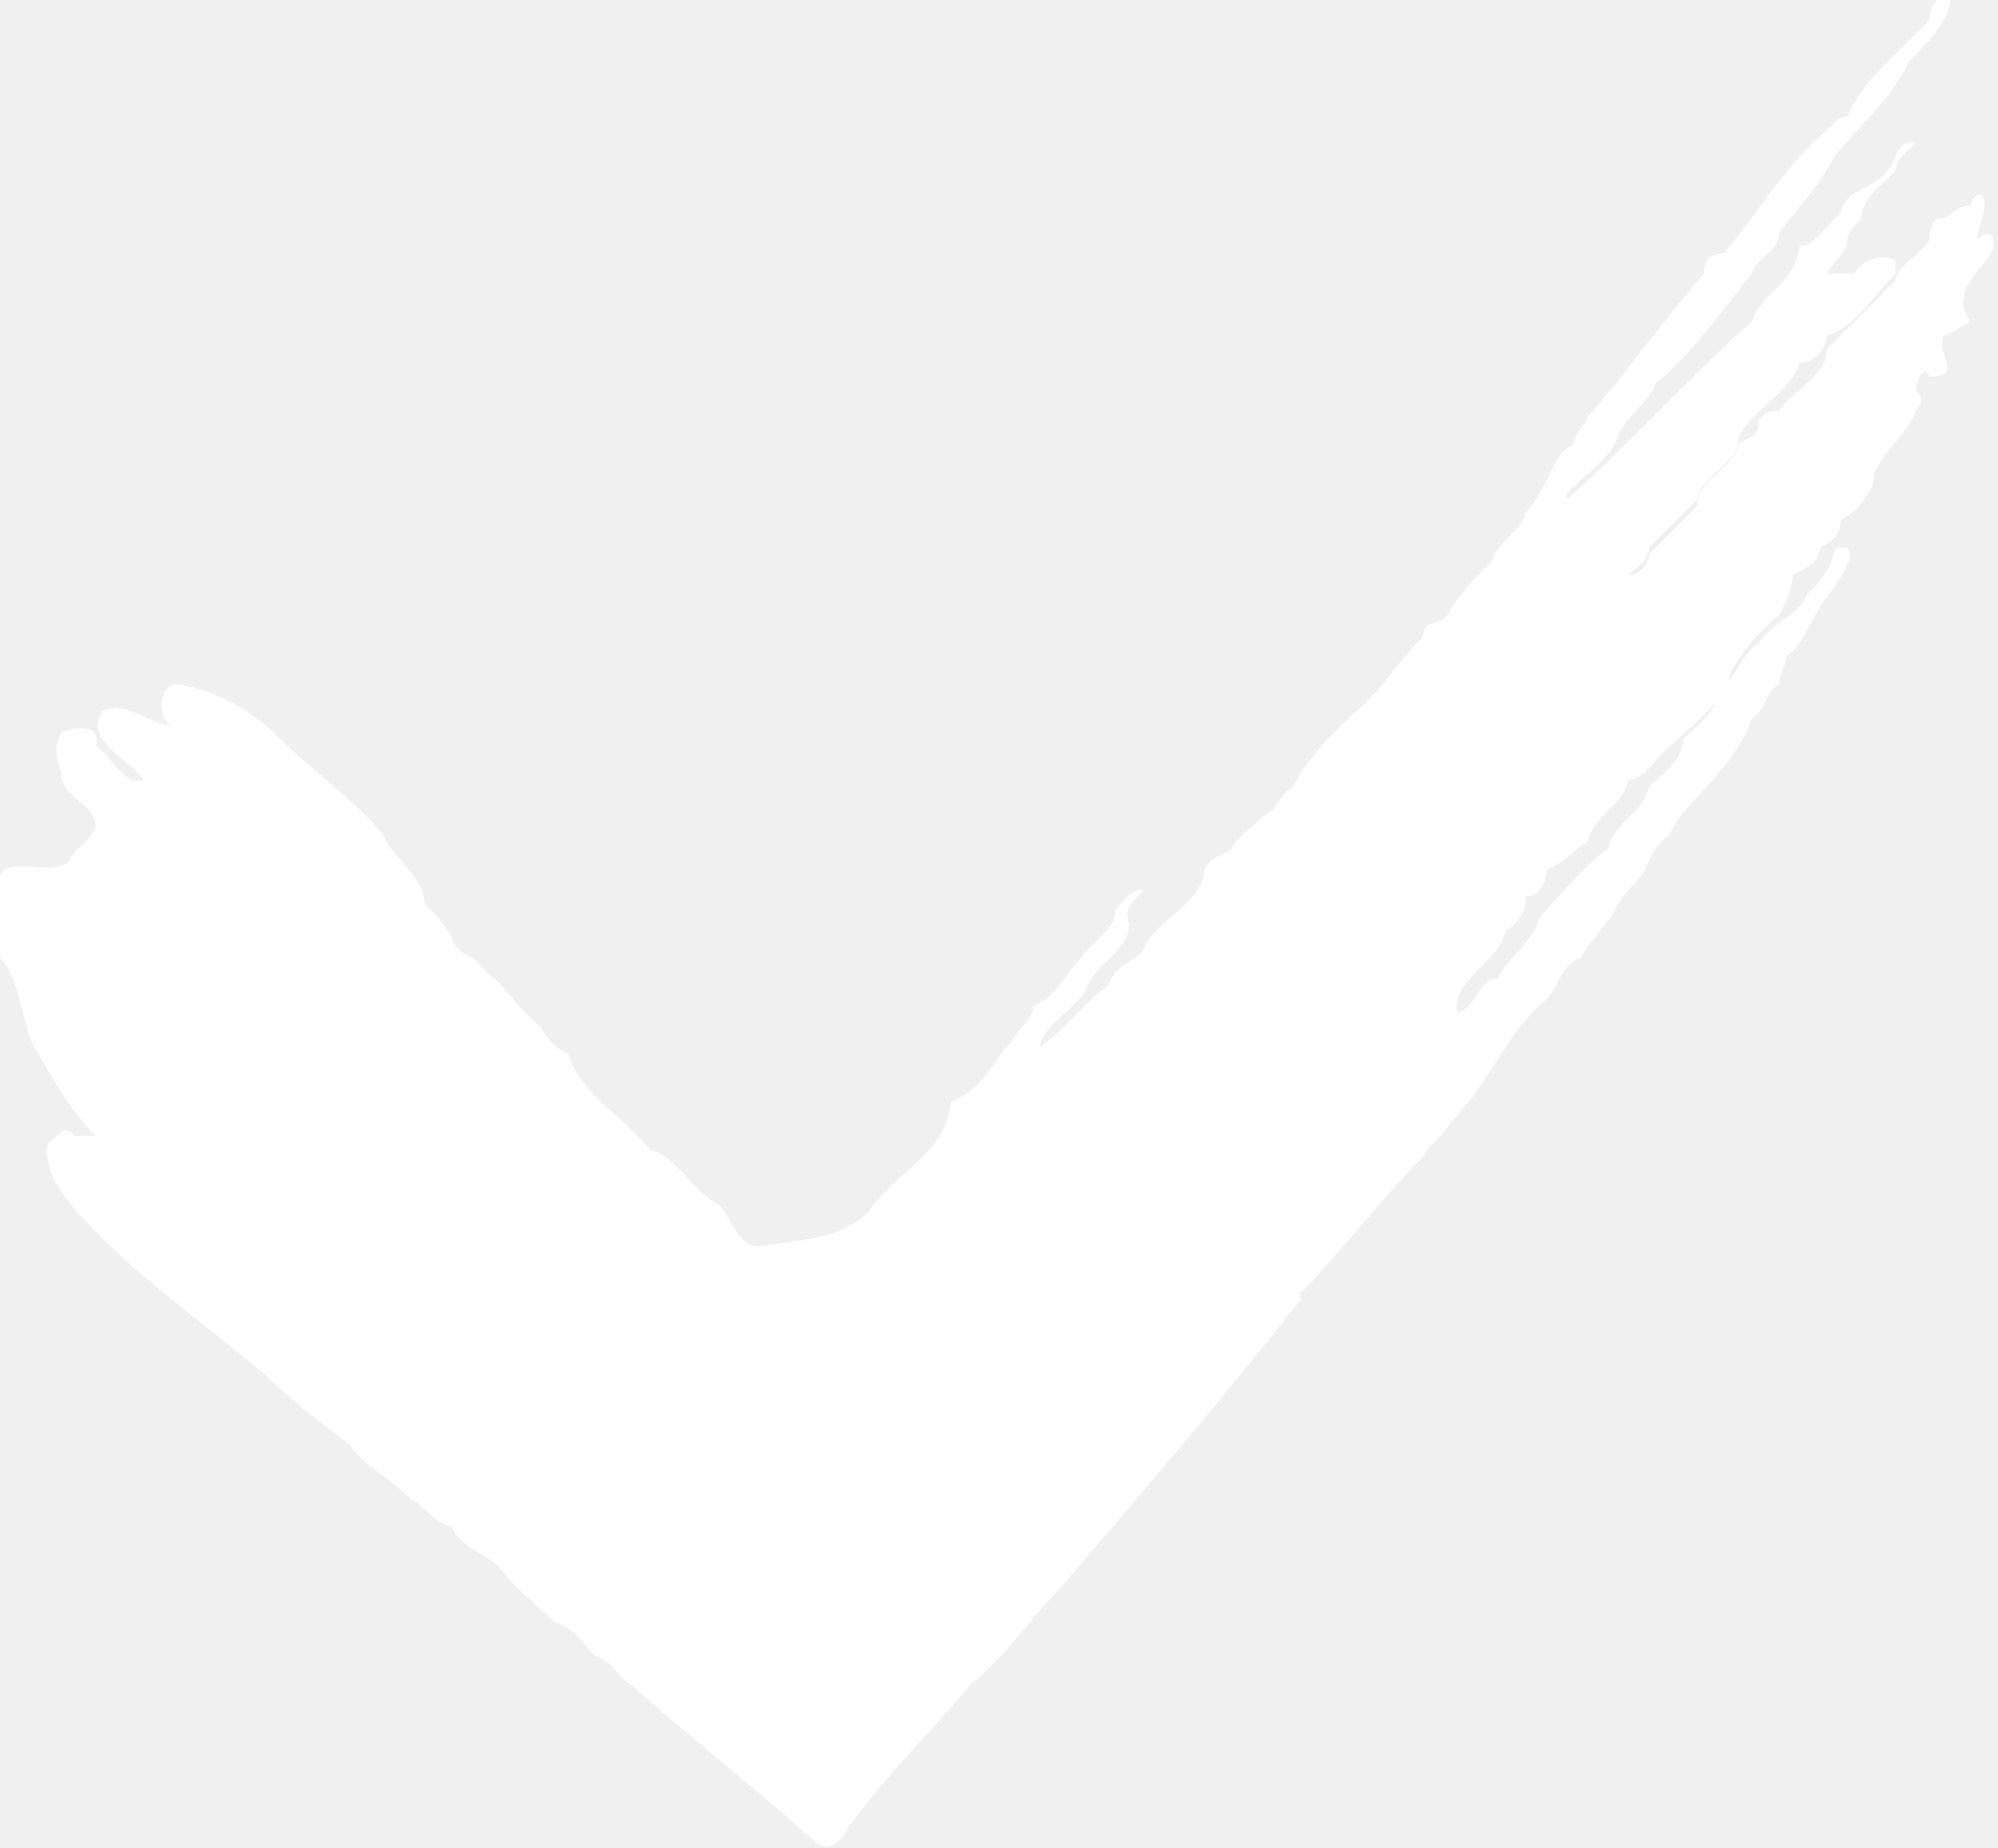
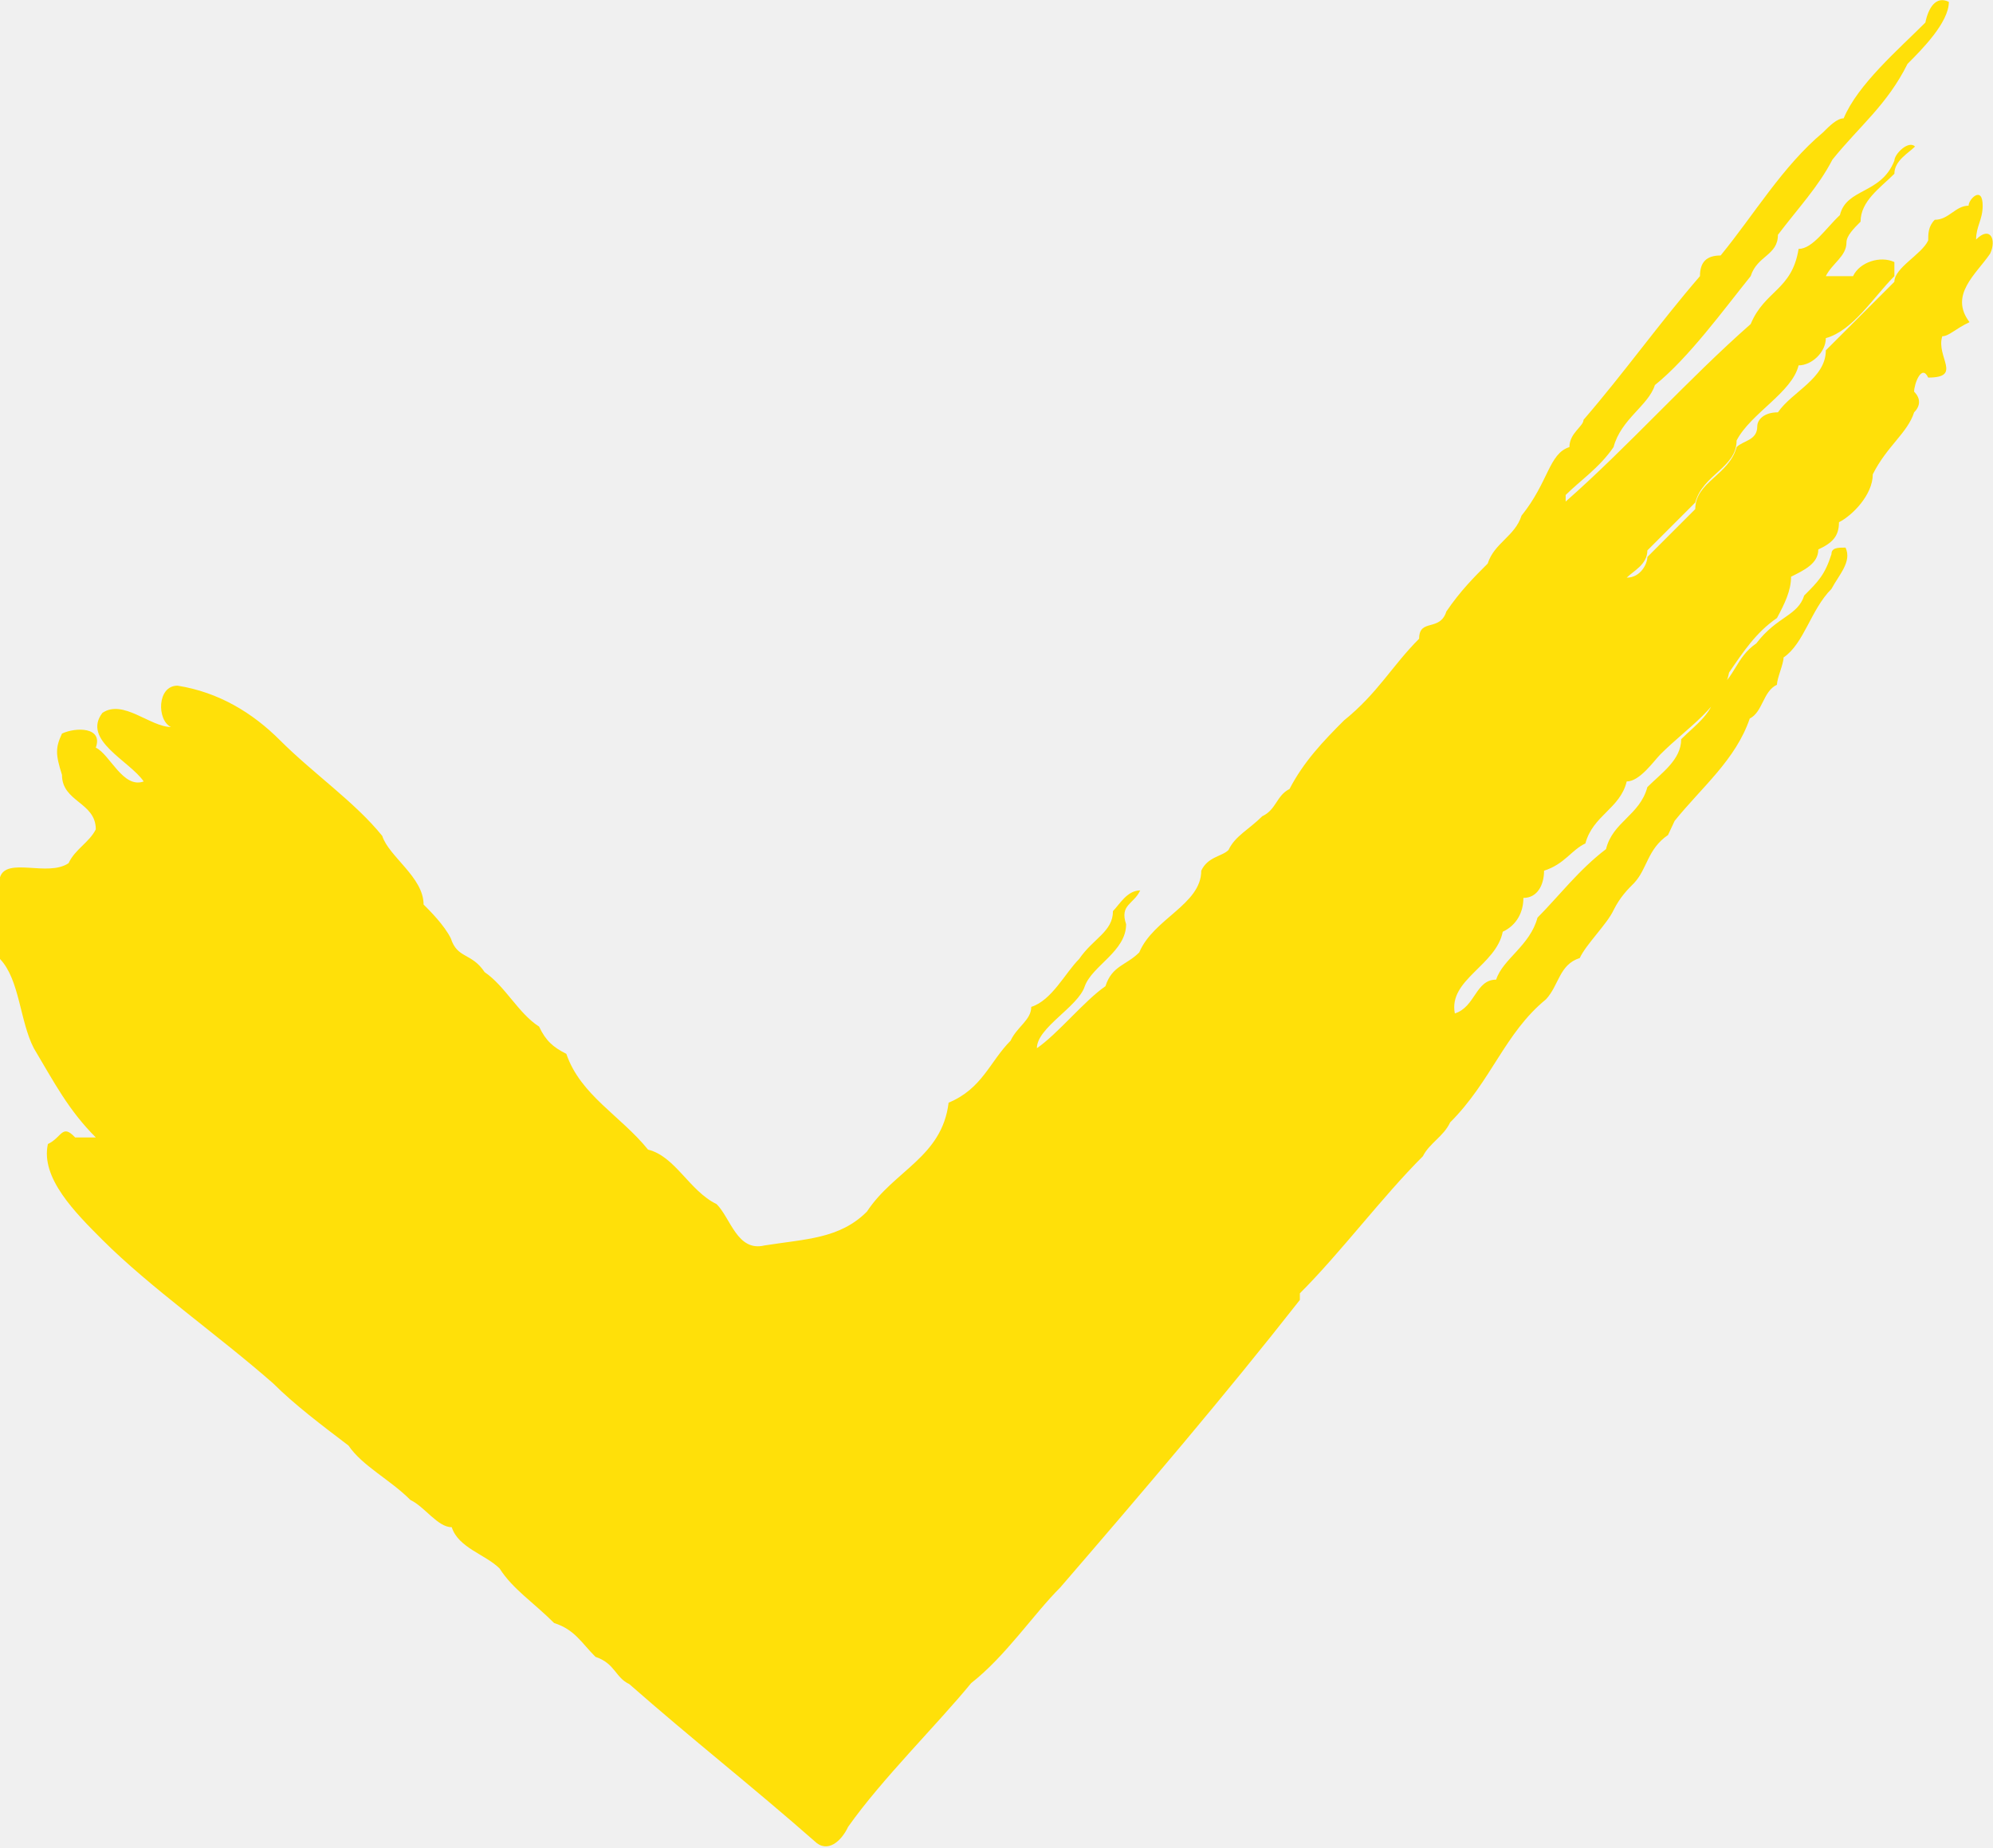
- <svg xmlns="http://www.w3.org/2000/svg" viewBox="0 0 29.2 27" fill="#ffffff">
-   <path d="M28.5,0c0,0.3-0.4,0.7-0.6,0.9c-0.3,0.6-0.7,0.9-1.1,1.4c-0.2,0.4-0.5,0.7-0.8,1.1c0,0.3-0.3,0.3-0.4,0.6  c-0.4,0.5-0.9,1.2-1.4,1.6c-0.1,0.3-0.5,0.5-0.6,0.9c-0.2,0.3-0.5,0.5-0.7,0.7l0,0.1c0.9-0.8,1.8-1.8,2.7-2.6  c0.2-0.5,0.6-0.5,0.7-1.1c0.2,0,0.4-0.3,0.6-0.5c0.1-0.4,0.6-0.3,0.8-0.8c0-0.1,0.2-0.3,0.3-0.2c-0.1,0.1-0.3,0.2-0.3,0.4  c-0.2,0.2-0.5,0.4-0.5,0.7c-0.1,0.1-0.2,0.2-0.2,0.3c0,0.2-0.2,0.3-0.3,0.5c0.1,0,0.3,0,0.4,0c0.1-0.2,0.4-0.3,0.6-0.2V4  c-0.3,0.3-0.6,0.8-1,0.9c0,0.2-0.2,0.4-0.4,0.4c-0.1,0.4-0.7,0.7-0.9,1.1c0,0.4-0.5,0.5-0.6,0.9c-0.2,0.2-0.5,0.5-0.7,0.7  c0,0.2-0.2,0.3-0.3,0.4c0.2,0,0.3-0.2,0.3-0.3c0.2-0.2,0.5-0.5,0.7-0.7c0-0.4,0.5-0.5,0.6-0.9c0.1-0.1,0.3-0.1,0.3-0.3  c0-0.1,0.1-0.2,0.3-0.2c0.2-0.3,0.7-0.5,0.7-0.9c0.3-0.3,0.7-0.7,1-1c0-0.2,0.4-0.4,0.5-0.6c0-0.1,0-0.2,0.1-0.3  c0.2,0,0.3-0.2,0.5-0.2C28.8,2.9,29,2.7,29,3c0,0.2-0.1,0.3-0.1,0.5c0.2-0.2,0.3,0,0.2,0.2c-0.2,0.3-0.6,0.6-0.3,1  c-0.2,0.1-0.3,0.2-0.4,0.2c-0.1,0.3,0.3,0.6-0.2,0.6C28.1,5.3,28,5.6,28,5.7c0.1,0.1,0.1,0.2,0,0.3c-0.1,0.3-0.4,0.5-0.6,0.9  c0,0.3-0.3,0.6-0.5,0.7c0,0.2-0.1,0.3-0.3,0.4c0,0.2-0.2,0.3-0.4,0.4C26.2,8.6,26.1,8.8,26,9c-0.3,0.2-0.5,0.5-0.7,0.8  c-0.1,0.5-0.6,0.8-1,1.2c-0.1,0.1-0.3,0.4-0.5,0.4c-0.1,0.4-0.5,0.5-0.6,0.9c-0.2,0.1-0.3,0.3-0.6,0.4c0,0.2-0.1,0.4-0.3,0.4  c0,0.2-0.1,0.4-0.3,0.5c-0.1,0.5-0.8,0.7-0.7,1.2c0.3-0.1,0.3-0.5,0.6-0.5c0.1-0.3,0.5-0.5,0.6-0.9c0.3-0.3,0.6-0.7,1-1  c0.1-0.4,0.5-0.5,0.6-0.9c0.2-0.2,0.5-0.4,0.5-0.7c0.2-0.2,0.5-0.4,0.5-0.7c0.3-0.2,0.3-0.5,0.6-0.7C26,9,26.3,9,26.4,8.7  c0.2-0.2,0.3-0.3,0.4-0.6C26.8,8,26.9,8,27,8c0.1,0.2-0.1,0.4-0.2,0.6c-0.3,0.3-0.4,0.8-0.7,1c0,0.1-0.1,0.3-0.1,0.4  c-0.2,0.1-0.2,0.4-0.4,0.5c-0.2,0.6-0.7,1-1.1,1.5l-0.1,0.2c-0.3,0.2-0.3,0.5-0.5,0.7c-0.1,0.1-0.2,0.2-0.3,0.4  c-0.1,0.2-0.4,0.5-0.5,0.7c-0.3,0.1-0.3,0.4-0.5,0.6c-0.6,0.5-0.8,1.2-1.4,1.8c-0.1,0.2-0.3,0.3-0.4,0.5c-0.6,0.6-1.2,1.4-1.8,2  l0,0.1c-1.1,1.4-2.3,2.8-3.5,4.2c-0.4,0.4-0.8,1-1.3,1.4c-0.5,0.6-1.3,1.4-1.8,2.1c-0.1,0.2-0.3,0.4-0.5,0.2  c-0.9-0.8-1.8-1.5-2.7-2.3C9,24.5,9,24.3,8.7,24.2c-0.2-0.2-0.3-0.4-0.6-0.5c-0.3-0.3-0.6-0.5-0.8-0.8c-0.2-0.2-0.6-0.3-0.7-0.6  c-0.2,0-0.4-0.3-0.6-0.4c-0.3-0.3-0.7-0.5-0.9-0.8c-0.4-0.3-0.8-0.6-1.1-0.9c-0.8-0.7-1.8-1.4-2.5-2.1c-0.4-0.4-0.9-0.9-0.8-1.4  c0.2-0.1,0.2-0.3,0.4-0.1c0.1,0,0.2,0,0.3,0c-0.4-0.4-0.6-0.8-0.9-1.3C0.3,14.9,0.3,14.3,0,14C0,13.7,0,13.1,0,12.8  c0.1-0.3,0.7,0,1-0.2c0.1-0.2,0.3-0.3,0.4-0.5c0-0.4-0.5-0.4-0.5-0.8c-0.1-0.3-0.1-0.4,0-0.6c0.2-0.1,0.6-0.1,0.5,0.2  c0.2,0.1,0.4,0.6,0.7,0.5c-0.2-0.3-0.9-0.6-0.6-1c0.3-0.2,0.7,0.2,1,0.2C2.3,10.5,2.3,10,2.6,10c0.6,0.1,1.1,0.4,1.5,0.8  c0.5,0.5,1.1,0.9,1.5,1.4c0.1,0.3,0.6,0.6,0.6,1c0.1,0.1,0.3,0.3,0.4,0.5c0.1,0.3,0.3,0.2,0.5,0.5c0.3,0.2,0.5,0.6,0.8,0.8  c0.1,0.2,0.2,0.3,0.4,0.4c0.2,0.6,0.8,0.9,1.2,1.4c0.4,0.1,0.6,0.6,1,0.8c0.2,0.2,0.3,0.7,0.7,0.6c0.6-0.1,1.1-0.1,1.5-0.5  c0.4-0.6,1.1-0.8,1.2-1.6c0.5-0.2,0.6-0.6,0.9-0.9c0.1-0.2,0.3-0.3,0.3-0.5c0.3-0.1,0.5-0.5,0.7-0.7c0.2-0.3,0.5-0.4,0.5-0.7  c0.1-0.1,0.2-0.3,0.4-0.3c-0.1,0.2-0.3,0.2-0.2,0.5c0,0.4-0.5,0.6-0.6,0.9c-0.1,0.3-0.7,0.6-0.7,0.9c0.3-0.2,0.7-0.7,1-0.9  c0.1-0.3,0.3-0.3,0.5-0.5c0.2-0.5,0.9-0.7,0.9-1.2c0.1-0.2,0.3-0.2,0.4-0.3c0.1-0.2,0.3-0.3,0.5-0.5c0.2-0.1,0.2-0.3,0.4-0.4  c0.2-0.4,0.5-0.7,0.8-1c0.5-0.4,0.7-0.8,1.1-1.2c0-0.3,0.3-0.1,0.4-0.4c0.2-0.3,0.4-0.5,0.6-0.7c0.1-0.3,0.4-0.4,0.5-0.7  C22.7,7,22.7,6.6,23,6.5c0-0.2,0.2-0.3,0.2-0.4c0.6-0.7,1.1-1.4,1.7-2.1c0-0.2,0.1-0.3,0.3-0.3c0.5-0.6,0.9-1.3,1.5-1.8  c0.1-0.1,0.2-0.2,0.3-0.2c0.2-0.5,0.8-1,1.2-1.4C28.2,0.1,28.3-0.1,28.5,0z" />
+ <svg xmlns="http://www.w3.org/2000/svg" x="0px" y="0px" viewBox="0 0 212.2 196.7" fill="#ffe009">
+   <path class="st0" d="M207.5,0.2c0,2.2-2.9,5.1-4.4,6.6c-2.2,4.4-5.1,6.6-8,10.2c-1.5,2.9-3.6,5.1-5.8,8c0,2.2-2.2,2.2-2.9,4.4  c-2.9,3.6-6.6,8.7-10.2,11.6c-0.7,2.2-3.6,3.6-4.4,6.6c-1.5,2.2-3.6,3.6-5.1,5.1v0.7c6.6-5.8,13.1-13.1,19.7-18.9  c1.5-3.6,4.4-3.6,5.1-8c1.5,0,2.9-2.2,4.4-3.6c0.7-2.9,4.4-2.2,5.8-5.8c0-0.7,1.5-2.2,2.2-1.5c-0.7,0.7-2.2,1.5-2.2,2.9  c-1.5,1.5-3.6,2.9-3.6,5.1c-0.7,0.7-1.5,1.5-1.5,2.2c0,1.5-1.5,2.2-2.2,3.6c0.7,0,2.2,0,2.9,0c0.7-1.5,2.9-2.2,4.4-1.5v1.5  c-2.2,2.2-4.4,5.8-7.3,6.6c0,1.5-1.5,2.9-2.9,2.9c-0.7,2.9-5.1,5.1-6.6,8c0,2.9-3.6,3.6-4.4,6.6c-1.5,1.5-3.6,3.6-5.1,5.1  c0,1.5-1.5,2.2-2.2,2.9c1.5,0,2.2-1.5,2.2-2.2c1.5-1.5,3.6-3.6,5.1-5.1c0-2.9,3.6-3.6,4.4-6.6c0.7-0.7,2.2-0.7,2.2-2.2  c0-0.7,0.7-1.5,2.2-1.5c1.5-2.2,5.1-3.6,5.1-6.6c2.2-2.2,5.1-5.1,7.3-7.3c0-1.5,2.9-2.9,3.6-4.4c0-0.7,0-1.5,0.7-2.2  c1.5,0,2.2-1.5,3.6-1.5c0-0.7,1.5-2.2,1.5,0c0,1.5-0.7,2.2-0.7,3.6c1.5-1.5,2.2,0,1.5,1.5c-1.5,2.2-4.4,4.4-2.2,7.3  c-1.5,0.7-2.2,1.5-2.9,1.5c-0.7,2.2,2.2,4.4-1.5,4.4c-0.7-1.5-1.5,0.7-1.5,1.5c0.7,0.7,0.7,1.5,0,2.2c-0.7,2.2-2.9,3.6-4.4,6.6  c0,2.2-2.2,4.4-3.6,5.1c0,1.5-0.7,2.2-2.2,2.9c0,1.5-1.5,2.2-2.9,2.9c0,1.5-0.7,2.9-1.5,4.4c-2.2,1.5-3.6,3.6-5.1,5.8  c-0.7,3.6-4.4,5.8-7.3,8.7c-0.7,0.7-2.2,2.9-3.6,2.9c-0.7,2.9-3.6,3.6-4.4,6.6c-1.5,0.7-2.2,2.2-4.4,2.9c0,1.5-0.7,2.9-2.2,2.9  c0,1.5-0.7,2.9-2.2,3.6c-0.7,3.6-5.8,5.1-5.1,8.7c2.2-0.7,2.2-3.6,4.4-3.6c0.7-2.2,3.6-3.6,4.4-6.6c2.2-2.2,4.4-5.1,7.3-7.3  c0.7-2.9,3.6-3.6,4.4-6.6c1.5-1.5,3.6-2.9,3.6-5.1c1.5-1.5,3.6-2.9,3.6-5.1c2.2-1.5,2.2-3.6,4.4-5.1c2.2-2.9,4.4-2.9,5.1-5.1  c1.5-1.5,2.2-2.2,2.9-4.4c0-0.7,0.7-0.7,1.5-0.7c0.7,1.5-0.7,2.9-1.5,4.4c-2.2,2.2-2.9,5.8-5.1,7.3c0,0.7-0.7,2.2-0.7,2.9  c-1.5,0.7-1.5,2.9-2.9,3.6c-1.5,4.4-5.1,7.3-8,10.9l-0.7,1.5c-2.2,1.5-2.2,3.6-3.6,5.1c-0.7,0.7-1.5,1.5-2.2,2.9  c-0.7,1.5-2.9,3.6-3.6,5.1c-2.2,0.7-2.2,2.9-3.6,4.4c-4.4,3.6-5.8,8.7-10.2,13.1c-0.7,1.5-2.2,2.2-2.9,3.6  c-4.4,4.4-8.7,10.2-13.1,14.6v0.7c-8,10.2-16.7,20.4-25.5,30.6c-2.9,2.9-5.8,7.3-9.5,10.2c-3.6,4.4-9.5,10.2-13.1,15.3  c-0.7,1.5-2.2,2.9-3.6,1.5c-6.6-5.8-13.1-10.9-19.7-16.7c-1.5-0.7-1.5-2.2-3.6-2.9c-1.5-1.5-2.2-2.9-4.4-3.6  c-2.2-2.2-4.4-3.6-5.8-5.8c-1.5-1.5-4.4-2.2-5.1-4.4c-1.5,0-2.9-2.2-4.4-2.9c-2.2-2.2-5.1-3.6-6.6-5.8c-2.9-2.2-5.8-4.4-8-6.6  c-5.8-5.1-13.1-10.2-18.2-15.3c-2.9-2.9-6.6-6.6-5.8-10.2c1.5-0.7,1.5-2.2,2.9-0.7c0.7,0,1.5,0,2.2,0c-2.9-2.9-4.4-5.8-6.6-9.5  c-1.5-2.9-1.5-7.3-3.6-9.5c0-2.2,0-6.6,0-8.7c0.7-2.2,5.1,0,7.3-1.5c0.7-1.5,2.2-2.2,2.9-3.6c0-2.9-3.6-2.9-3.6-5.8  c-0.7-2.2-0.7-2.9,0-4.4c1.5-0.7,4.4-0.7,3.6,1.5c1.5,0.7,2.9,4.4,5.1,3.6c-1.5-2.2-6.6-4.4-4.4-7.3c2.2-1.5,5.1,1.5,7.3,1.5  c-1.5-0.7-1.5-4.4,0.7-4.4c4.4,0.7,8,2.9,10.9,5.8c3.6,3.6,8,6.6,10.9,10.2c0.7,2.2,4.4,4.4,4.4,7.3c0.7,0.7,2.2,2.2,2.9,3.6  c0.7,2.2,2.2,1.5,3.6,3.6c2.2,1.5,3.6,4.4,5.8,5.8c0.7,1.5,1.5,2.2,2.9,2.9c1.5,4.4,5.8,6.6,8.7,10.2c2.9,0.7,4.4,4.4,7.3,5.8  c1.5,1.5,2.2,5.1,5.1,4.4c4.4-0.7,8-0.7,10.9-3.6c2.9-4.4,8-5.8,8.7-11.6c3.6-1.5,4.4-4.4,6.6-6.6c0.7-1.5,2.2-2.2,2.2-3.6  c2.2-0.7,3.6-3.6,5.1-5.1c1.5-2.2,3.6-2.9,3.6-5.1c0.7-0.7,1.5-2.2,2.9-2.2c-0.7,1.5-2.2,1.5-1.5,3.6c0,2.9-3.6,4.4-4.4,6.6  c-0.7,2.2-5.1,4.4-5.1,6.6c2.2-1.5,5.1-5.1,7.3-6.6c0.7-2.2,2.2-2.2,3.6-3.6c1.5-3.6,6.6-5.1,6.6-8.7c0.7-1.5,2.2-1.5,2.9-2.2  c0.7-1.5,2.2-2.2,3.6-3.6c1.5-0.7,1.5-2.2,2.9-2.9c1.5-2.9,3.6-5.1,5.8-7.3c3.6-2.9,5.1-5.8,8-8.7c0-2.2,2.2-0.7,2.9-2.9  c1.5-2.2,2.9-3.6,4.4-5.1c0.7-2.2,2.9-2.9,3.6-5.1c2.9-3.6,2.9-6.6,5.1-7.3c0-1.5,1.5-2.2,1.5-2.9c4.4-5.1,8-10.2,12.4-15.3  c0-1.5,0.7-2.2,2.2-2.2c3.6-4.4,6.6-9.5,10.9-13.1c0.7-0.7,1.5-1.5,2.2-1.5c1.5-3.6,5.8-7.3,8.7-10.2C205.3,0.9,206.1-0.5,207.5,0.2  z" />
</svg>
